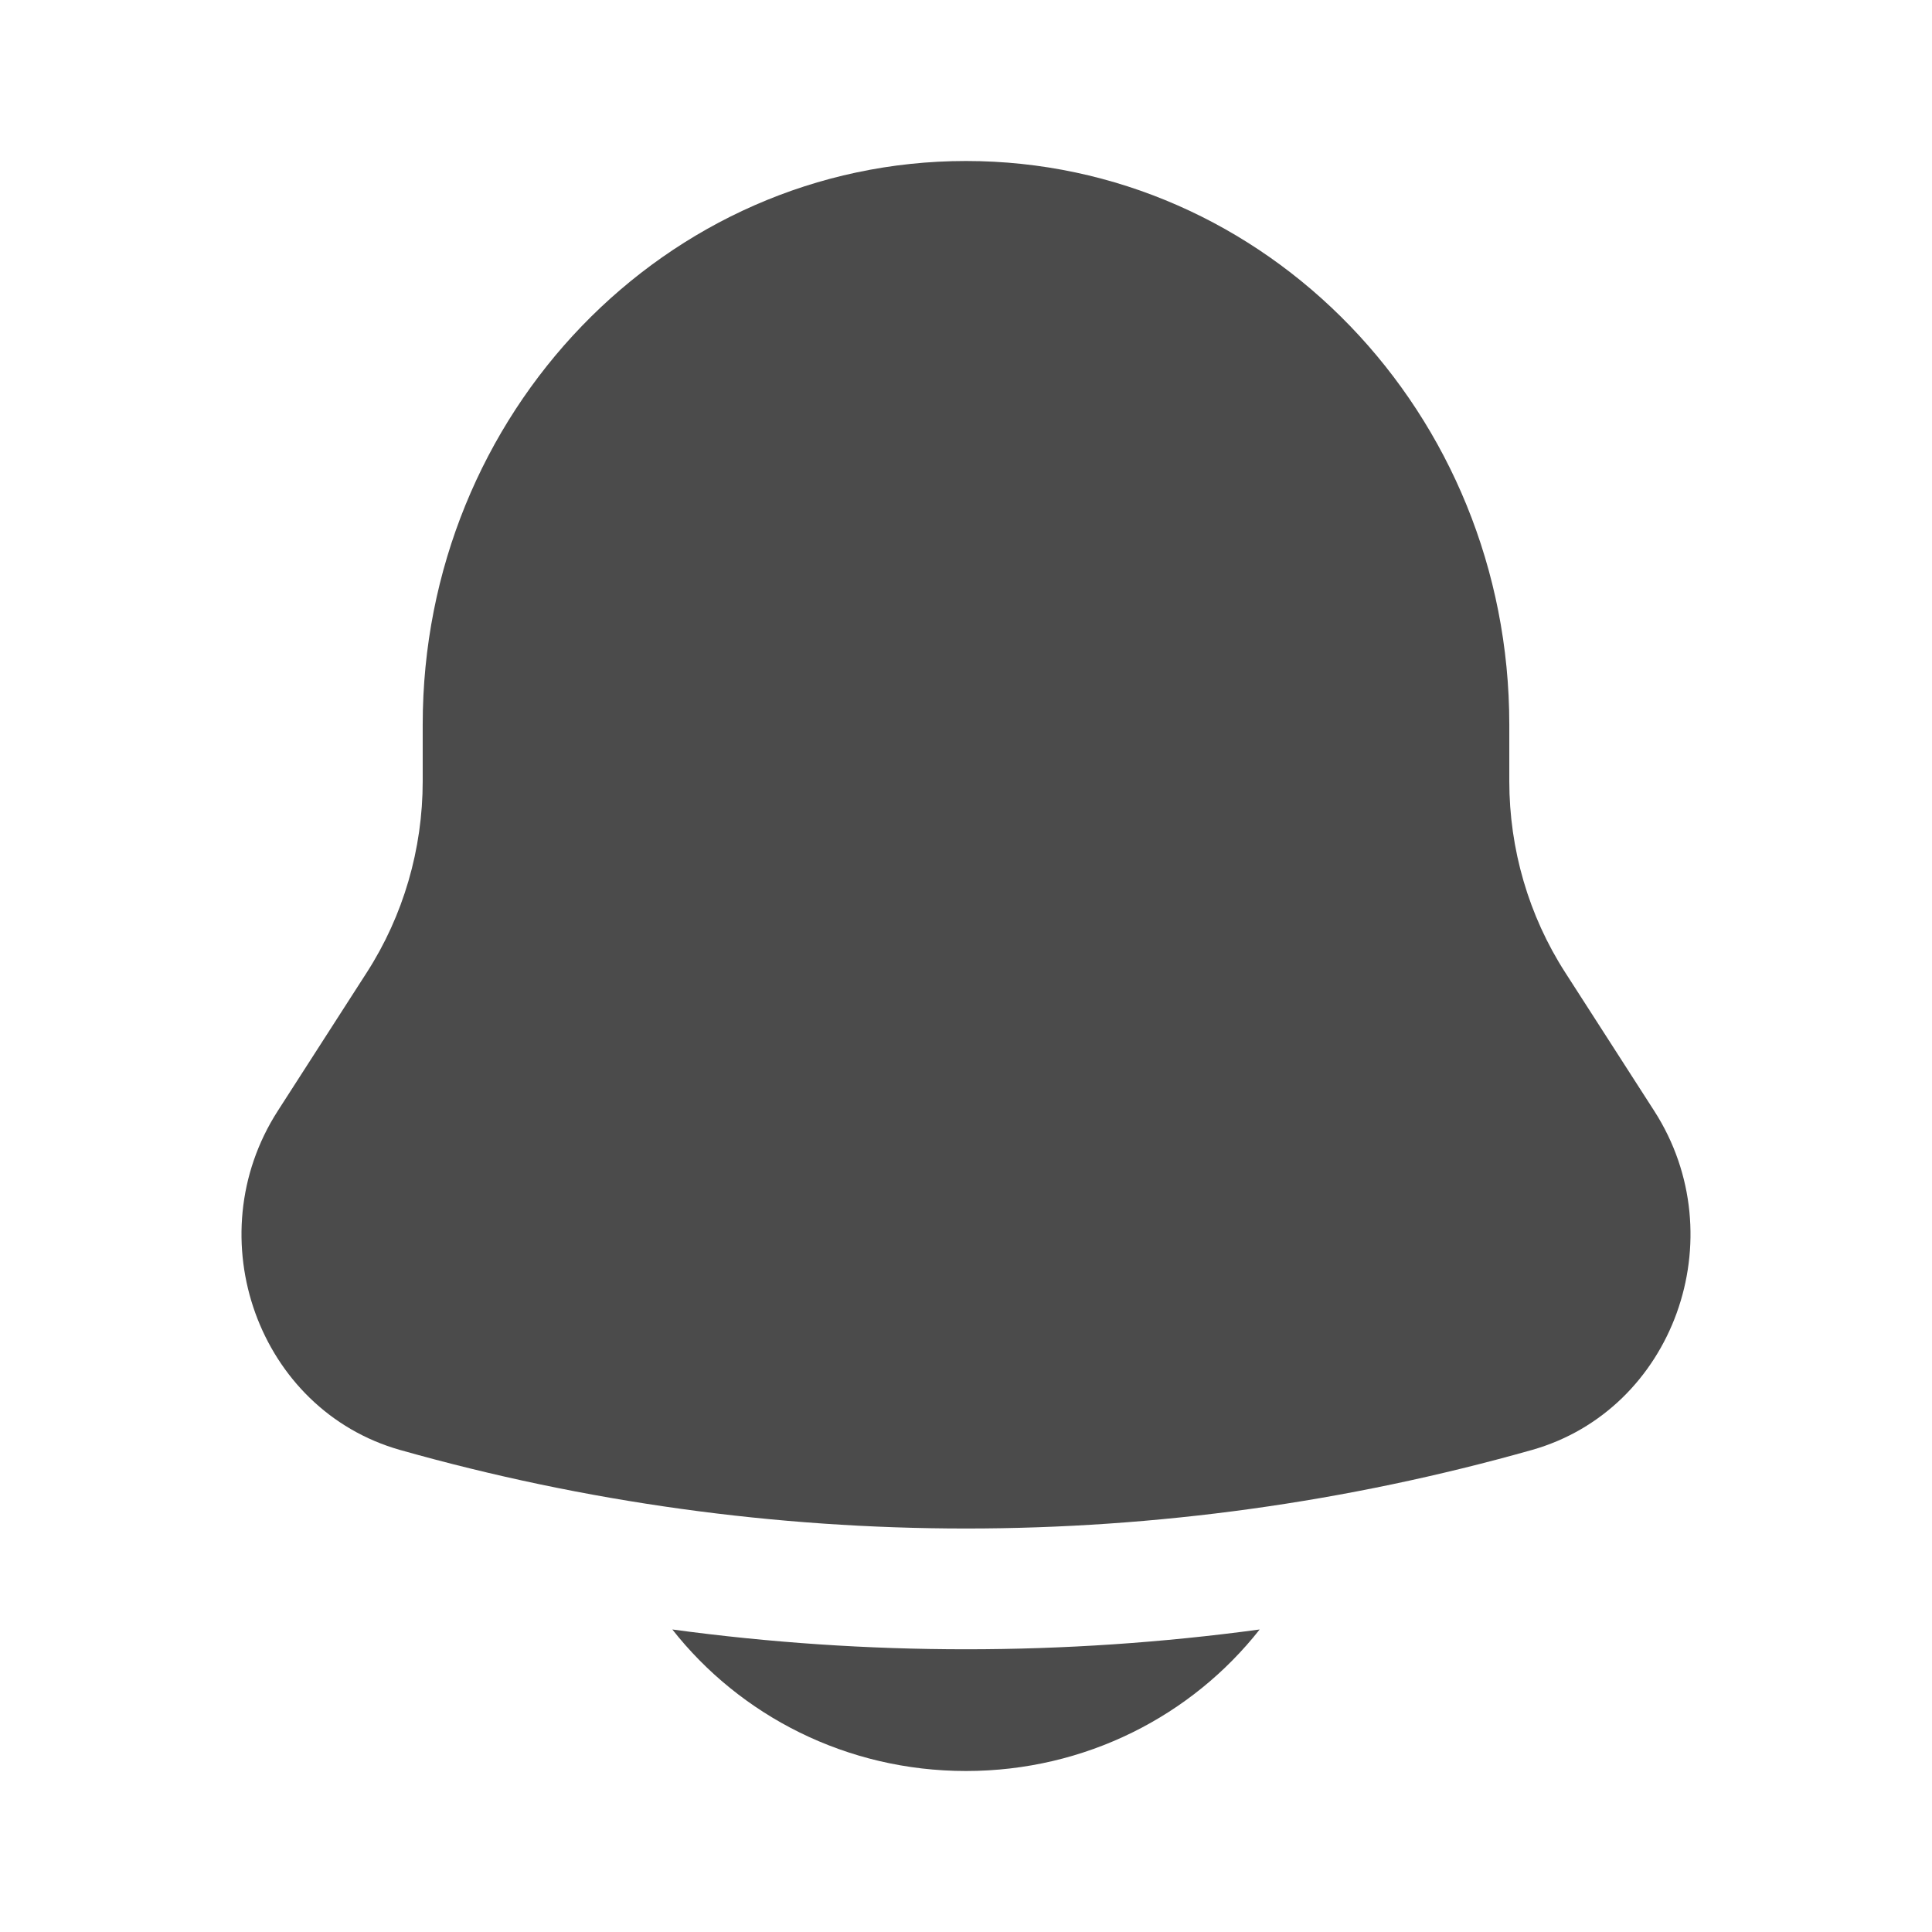
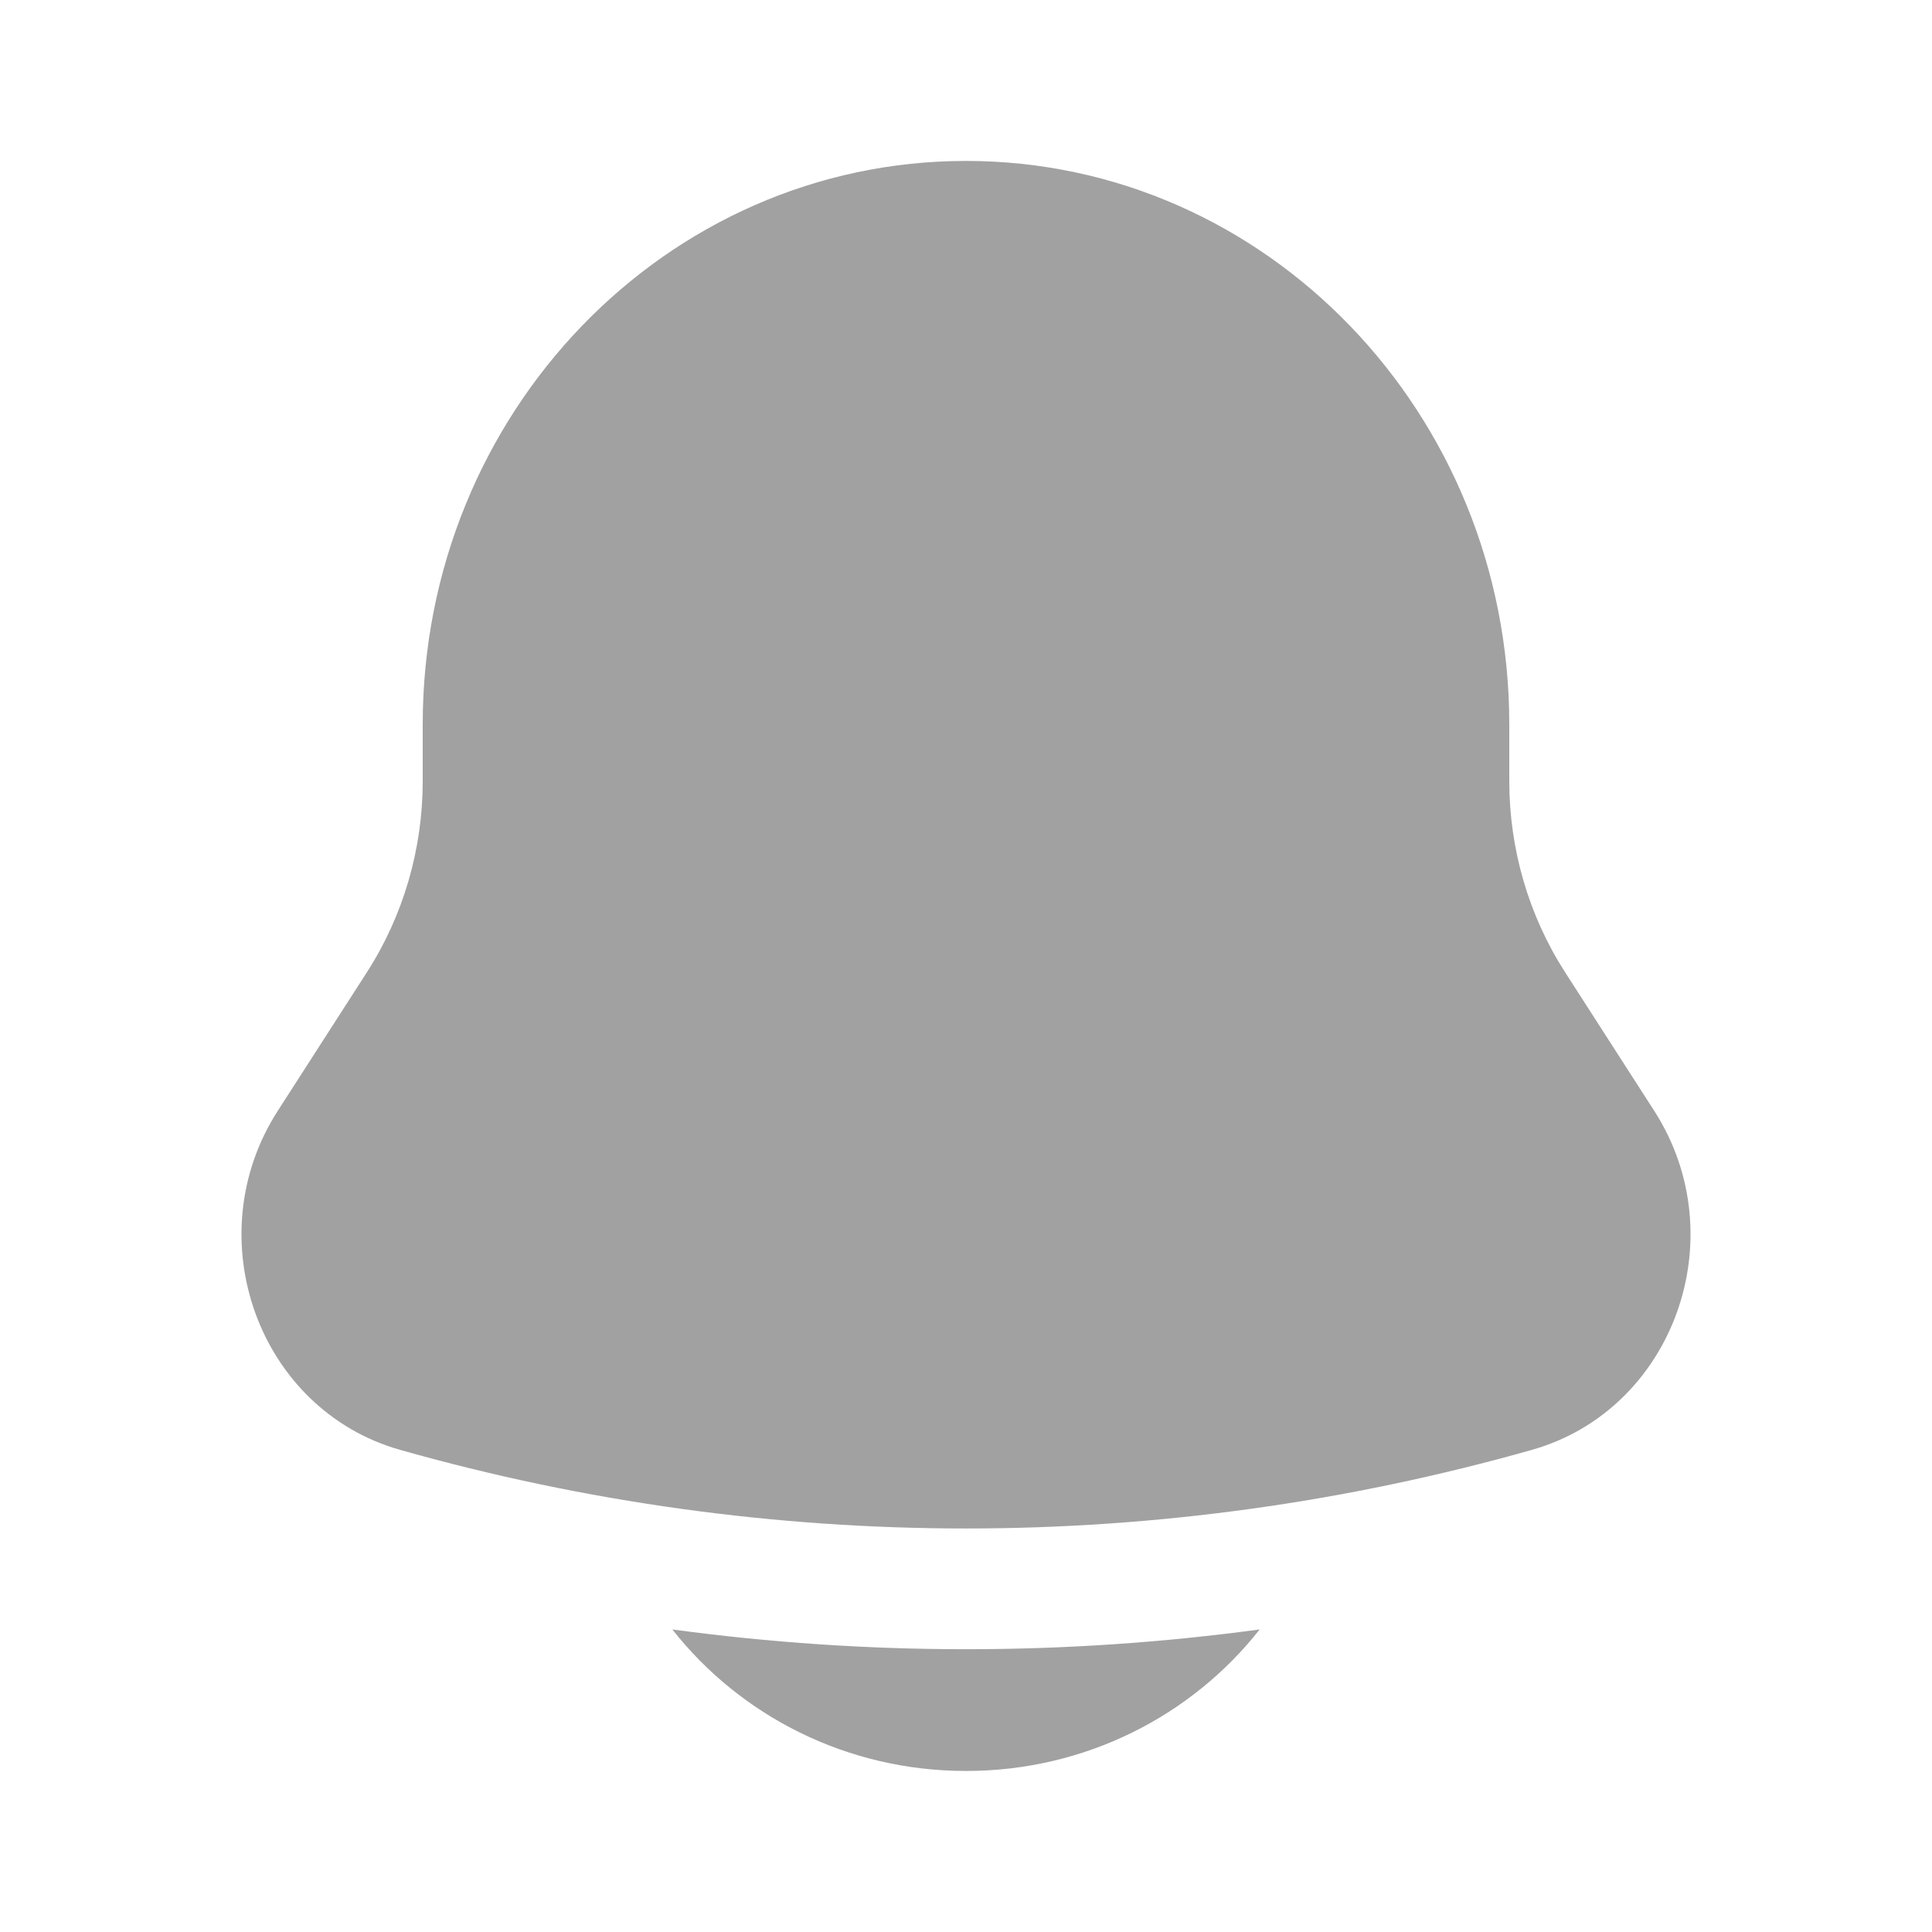
- <svg xmlns="http://www.w3.org/2000/svg" width="24" height="24" viewBox="0 0 24 24" fill="none">
-   <path d="M8.352 20.242C9.193 21.311 10.514 22 12 22C13.486 22 14.807 21.311 15.648 20.242C13.226 20.57 10.774 20.57 8.352 20.242Z" fill="#4B4B4B" />
-   <path d="M18.749 9V9.704C18.749 10.549 18.99 11.375 19.442 12.078L20.55 13.801C21.561 15.375 20.789 17.514 19.03 18.012C14.427 19.313 9.573 19.313 4.97 18.012C3.211 17.514 2.439 15.375 3.45 13.801L4.558 12.078C5.01 11.375 5.251 10.549 5.251 9.704V9C5.251 5.134 8.273 2 12 2C15.727 2 18.749 5.134 18.749 9Z" fill="#4B4B4B" />
+ <svg xmlns="http://www.w3.org/2000/svg" width="20" height="20" viewBox="0 0 20 20" fill="none">
+   <path d="M6.96 16.868C7.661 17.759 8.762 18.333 10 18.333C11.238 18.333 12.339 17.759 13.04 16.868C11.022 17.141 8.978 17.141 6.96 16.868Z" fill="#A1A1A1" />
+   <path d="M15.624 7.499V8.086C15.624 8.79 15.825 9.479 16.202 10.065L17.125 11.5C17.968 12.812 17.324 14.594 15.858 15.009C12.023 16.094 7.977 16.094 4.142 15.009C2.676 14.594 2.032 12.812 2.875 11.5L3.798 10.065C4.175 9.479 4.376 8.79 4.376 8.086V7.499C4.376 4.278 6.894 1.666 10 1.666C13.106 1.666 15.624 4.278 15.624 7.499Z" fill="#A1A1A1" />
</svg>
